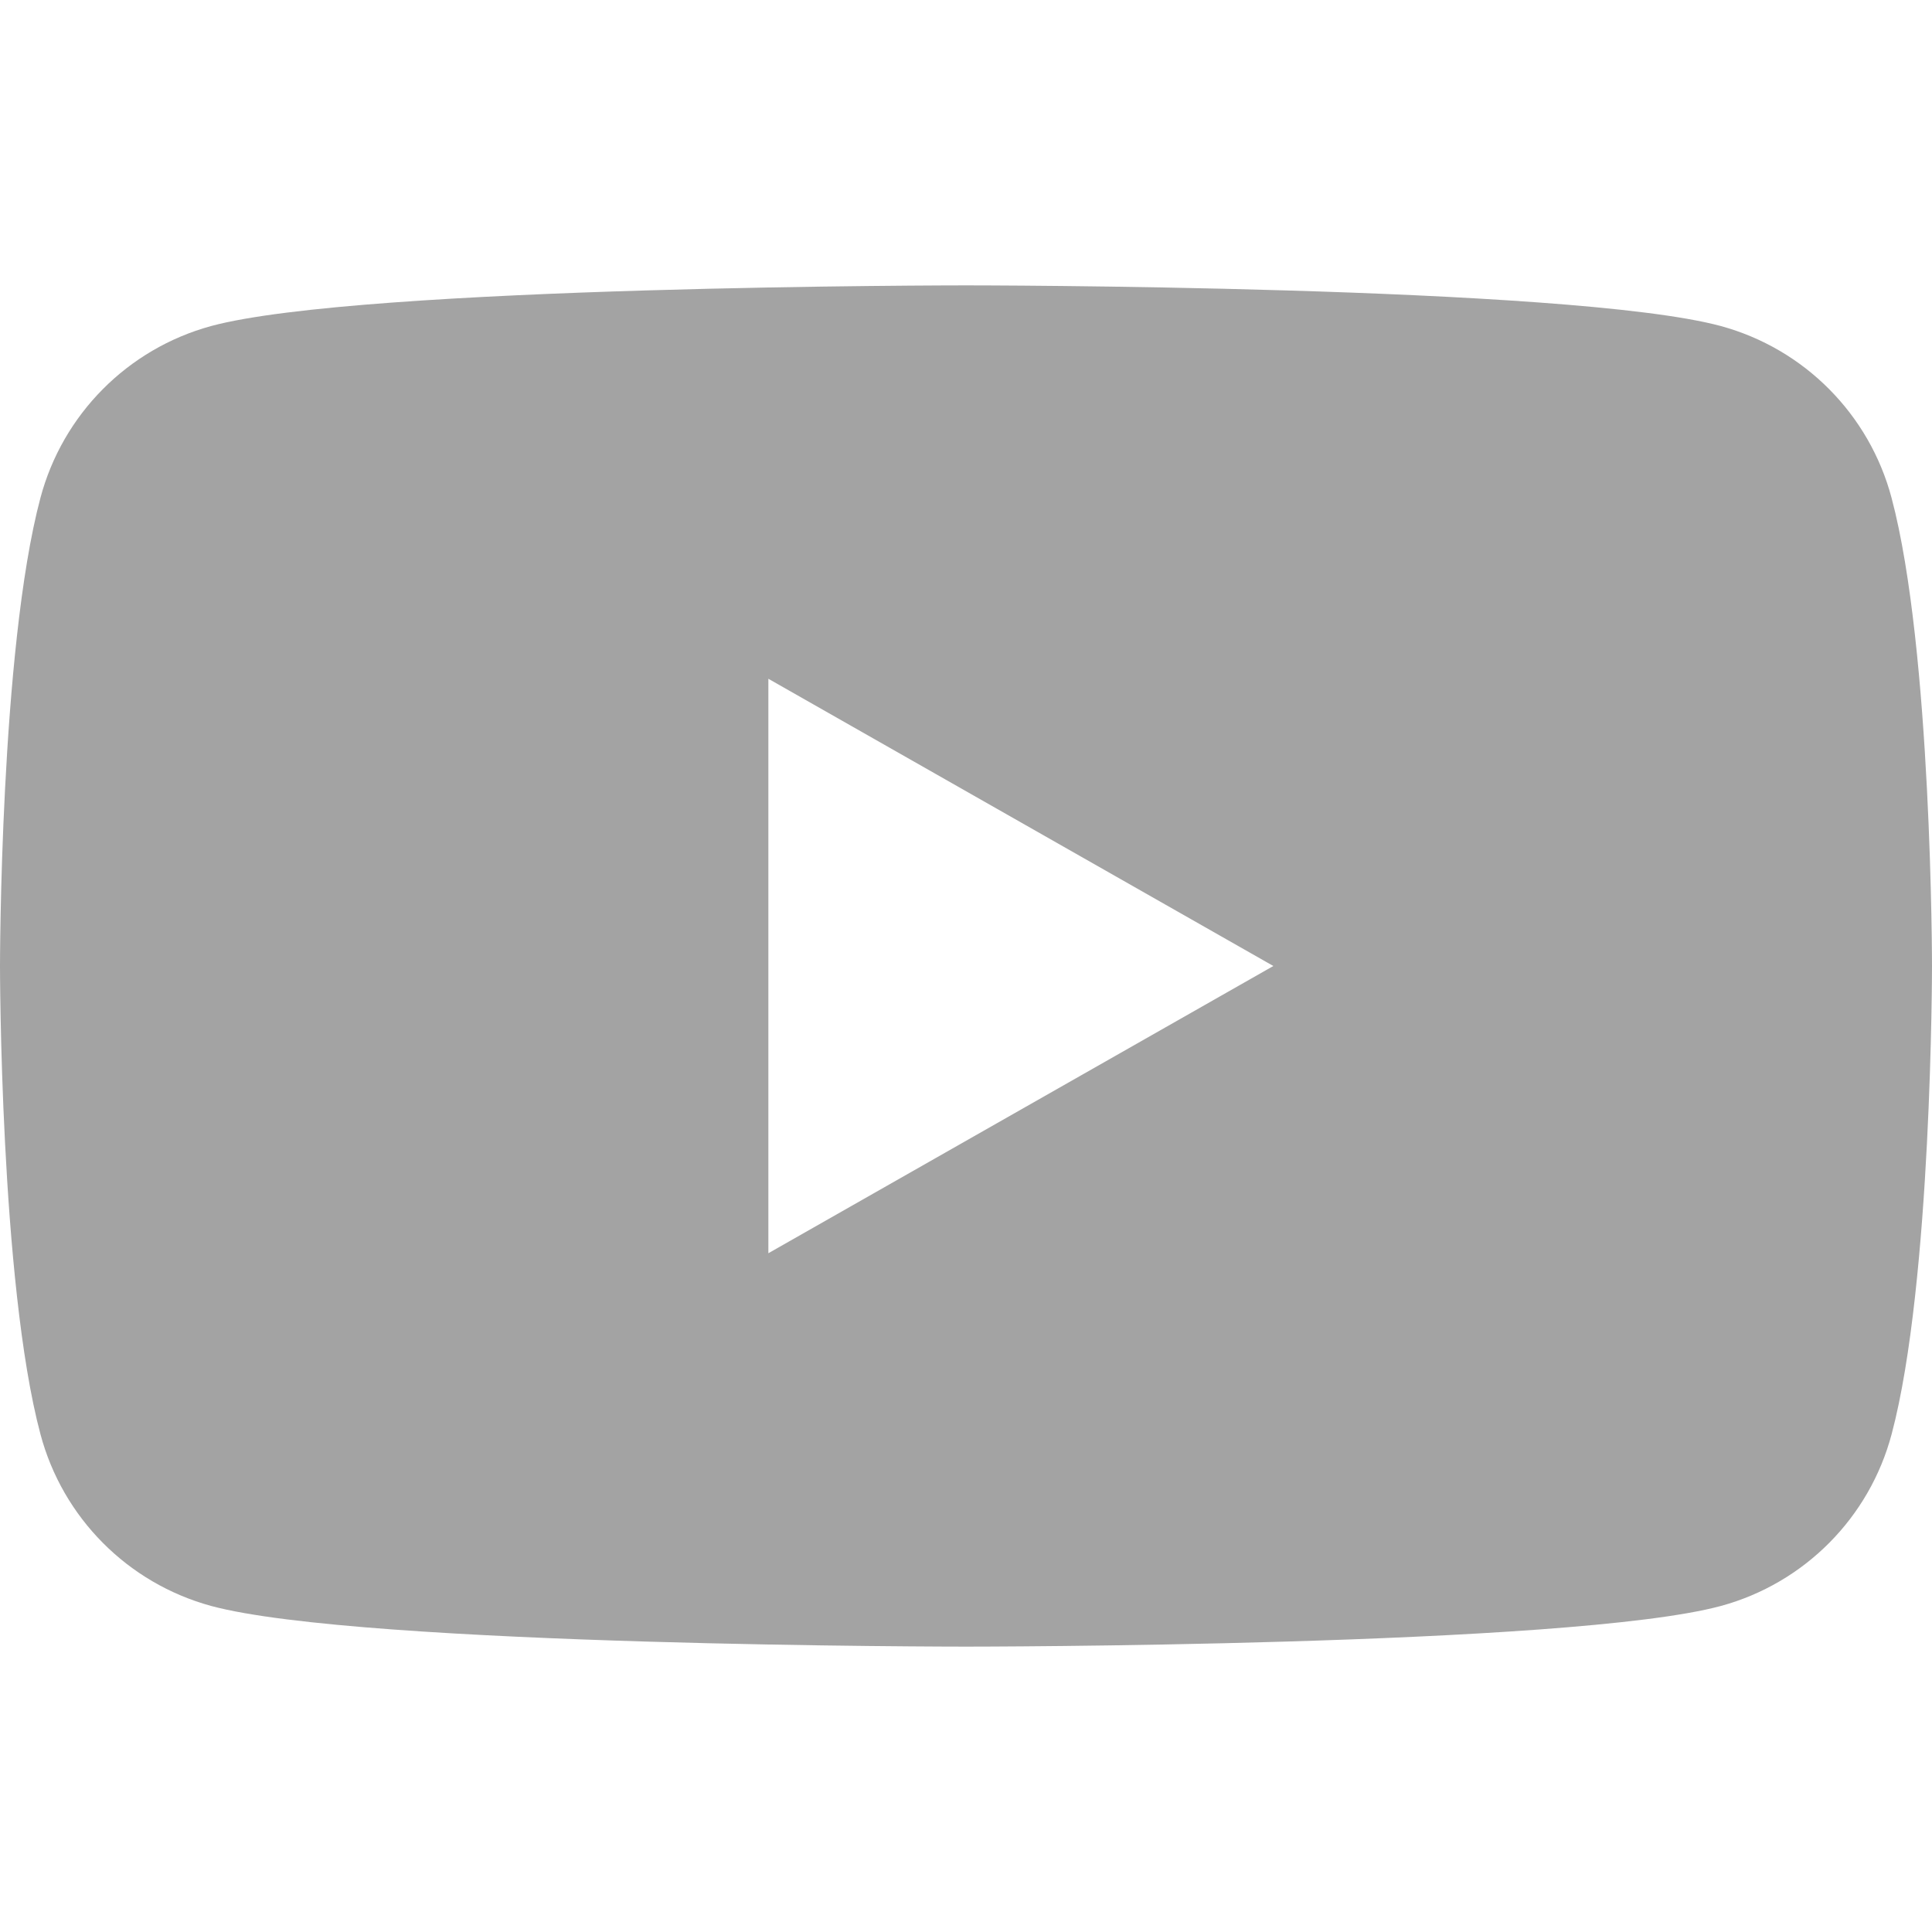
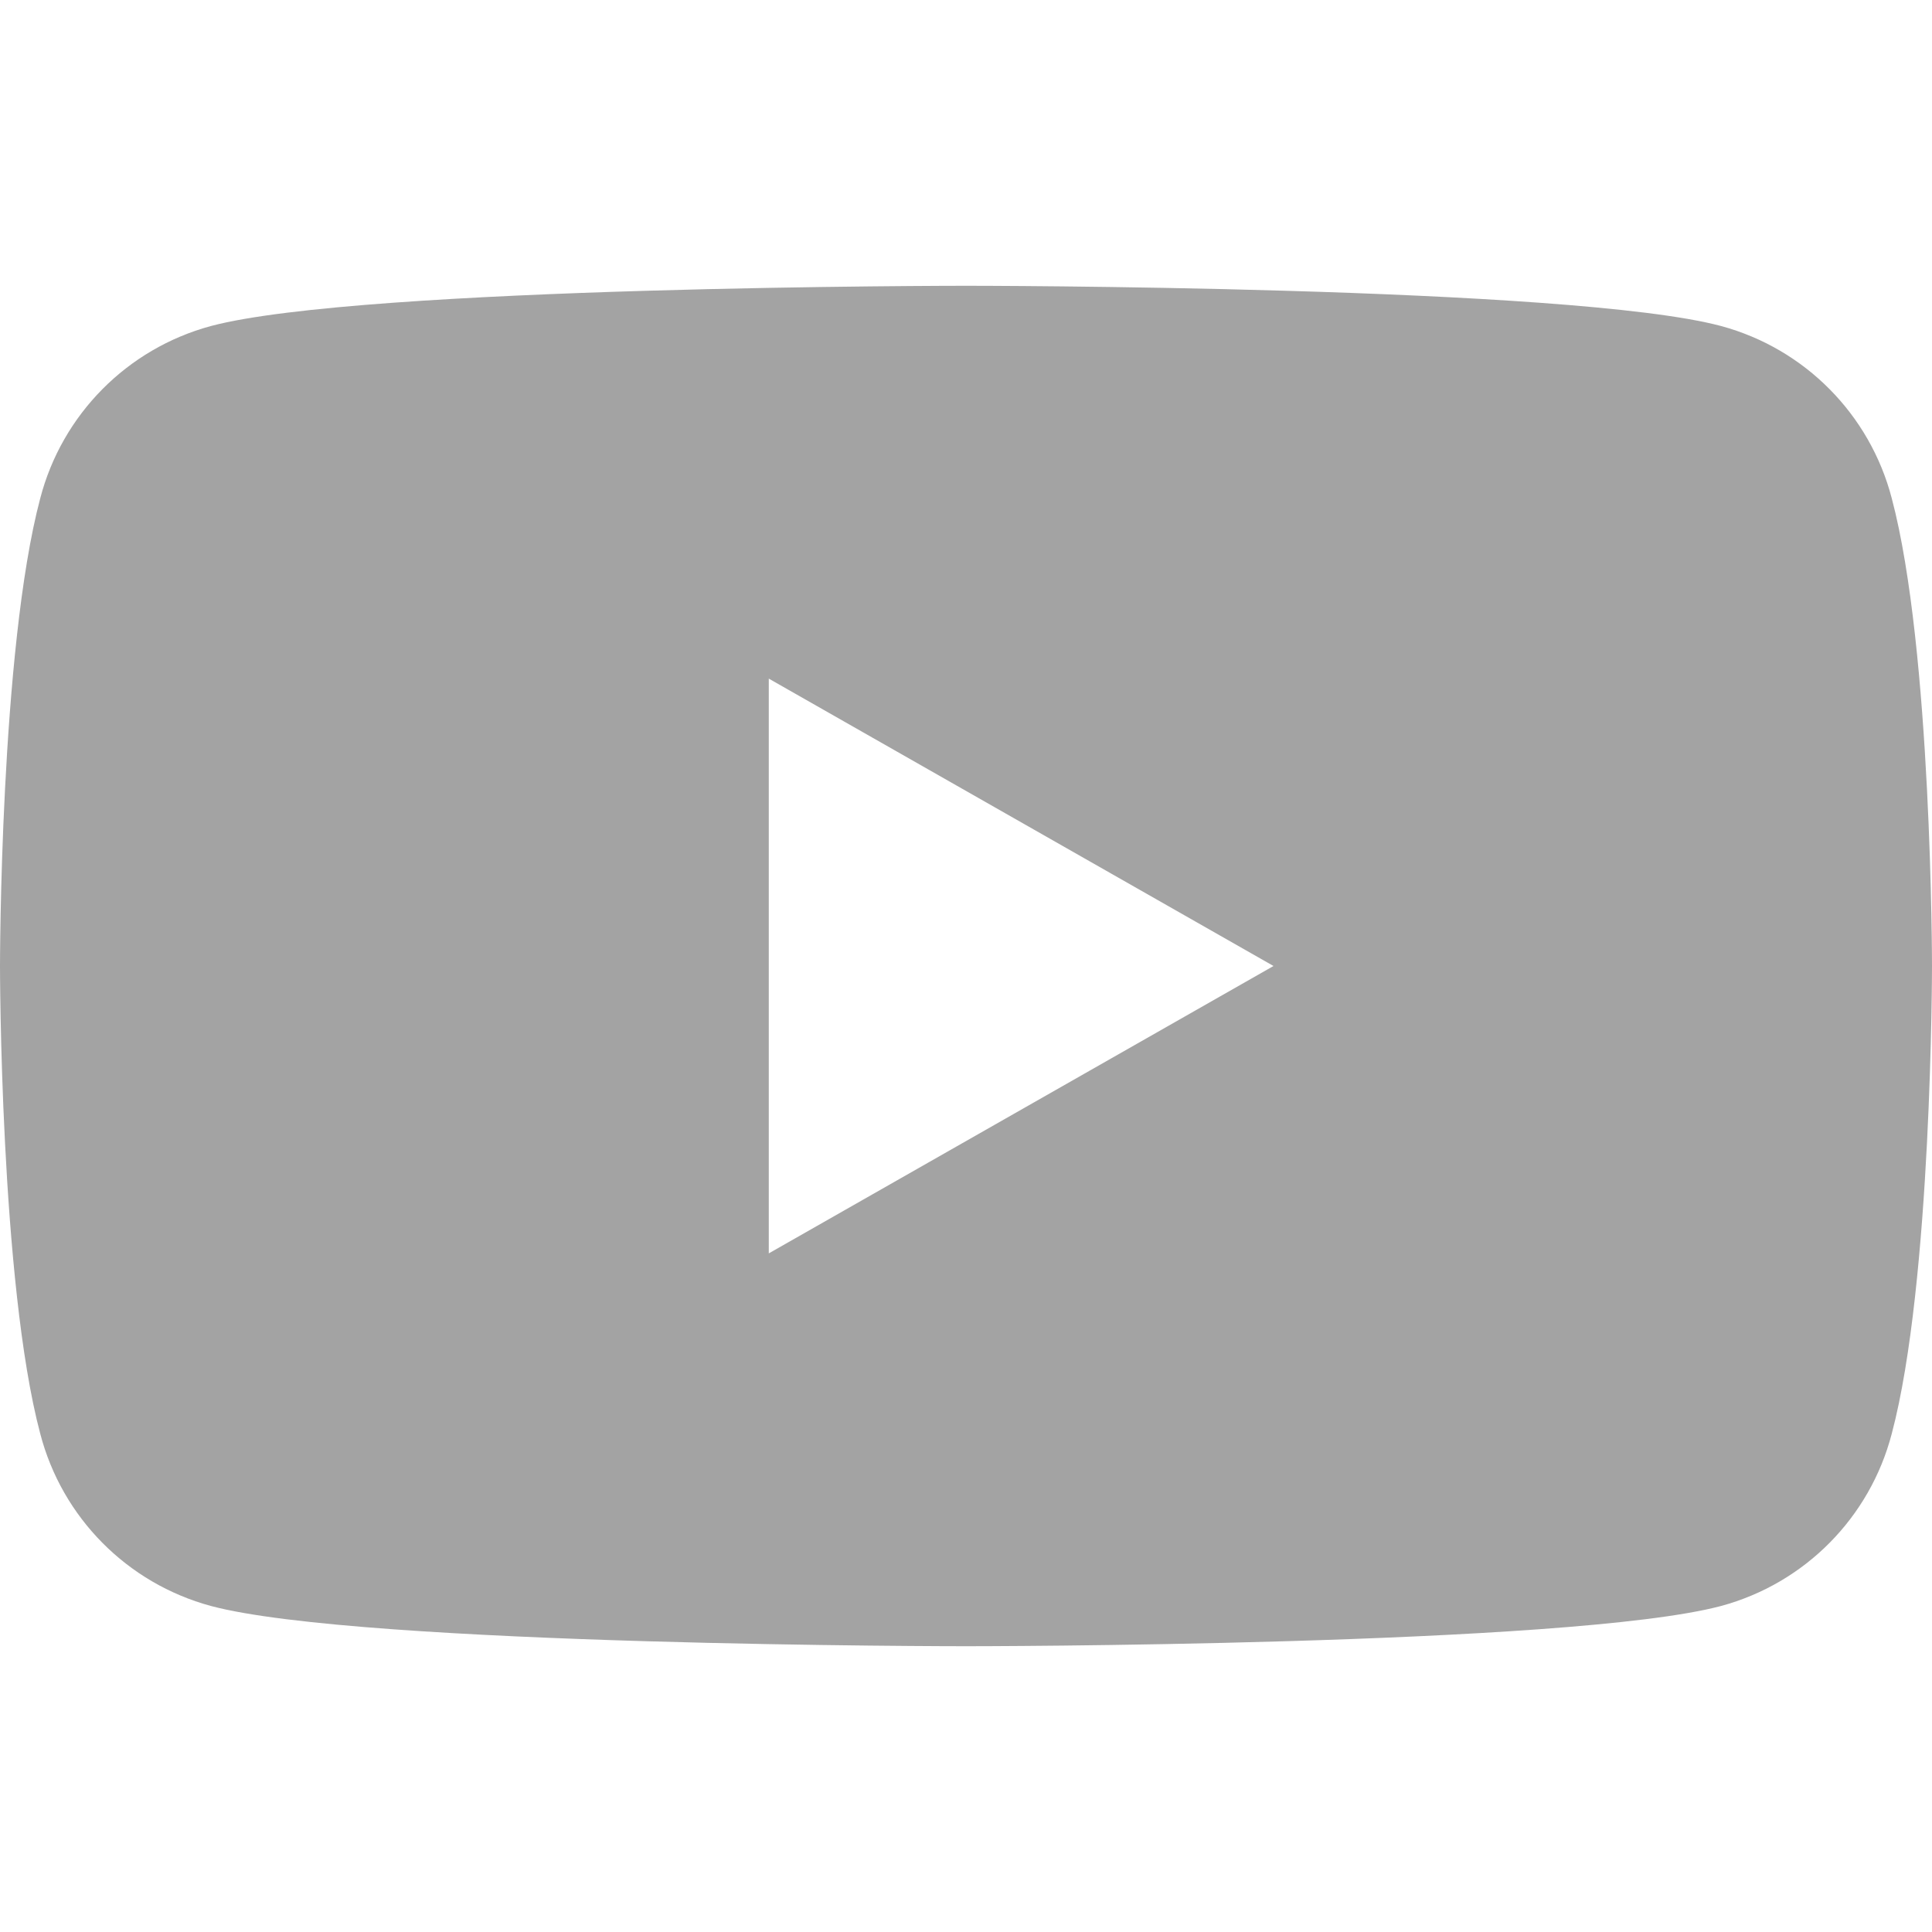
- <svg xmlns="http://www.w3.org/2000/svg" fill="#a3a3a3" role="img" viewBox="0 0 24 24">
-   <path d="M23.498 6.186a3.016 3.016 0 0 0-2.122-2.136C19.505 3.545 12 3.545 12 3.545s-7.505 0-9.377.505A3.017 3.017 0 0 0 .502 6.186C0 8.07 0 12 0 12s0 3.93.502 5.814a3.016 3.016 0 0 0 2.122 2.136c1.871.505 9.376.505 9.376.505s7.505 0 9.377-.505a3.015 3.015 0 0 0 2.122-2.136C24 15.93 24 12 24 12s0-3.93-.502-5.814zM9.545 15.568V8.432L15.818 12l-6.273 3.568z" />
+ <svg xmlns="http://www.w3.org/2000/svg" fill="#a3a3a3" viewBox="0 0 24 24">
+   <path d="M23.5 6.19a3 3 0 0 0-2.12-2.14c-1.87-.5-9.38-.5-9.38-.5s-7.5 0-9.38.5A3 3 0 0 0 .5 6.19C0 8.07 0 12 0 12s0 3.93.5 5.81a3 3 0 0 0 2.12 2.14c1.87.5 9.38.5 9.38.5s7.5 0 9.38-.5a3 3 0 0 0 2.12-2.14C24 15.93 24 12 24 12s0-3.93-.5-5.81M9.55 15.57V8.43L15.82 12z" />
</svg>
